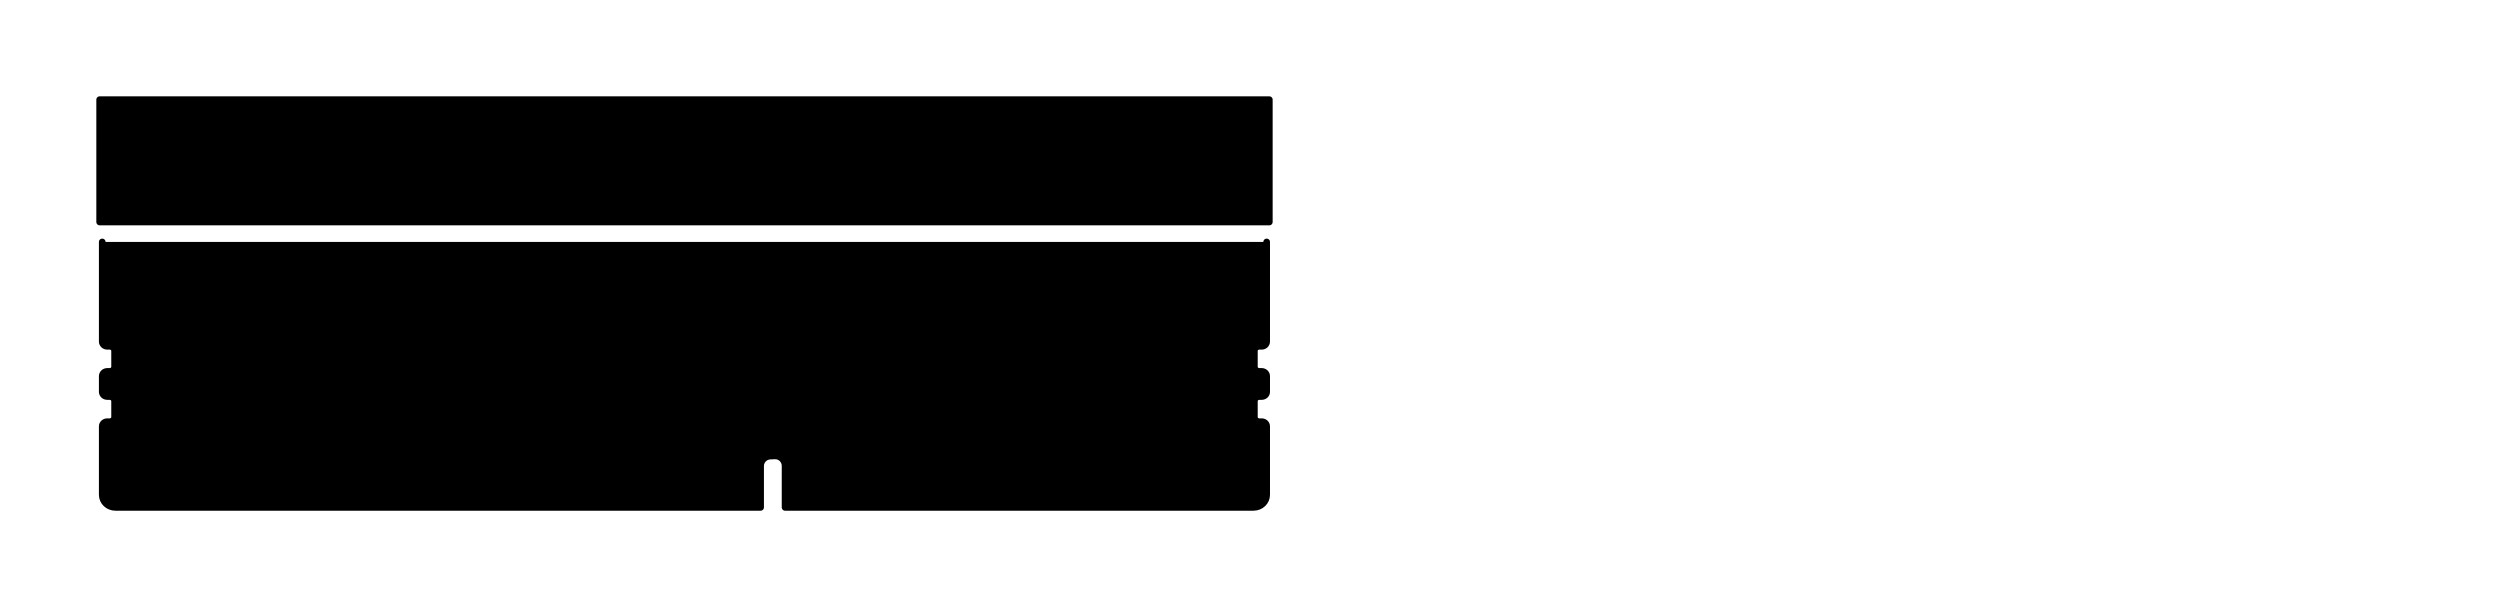
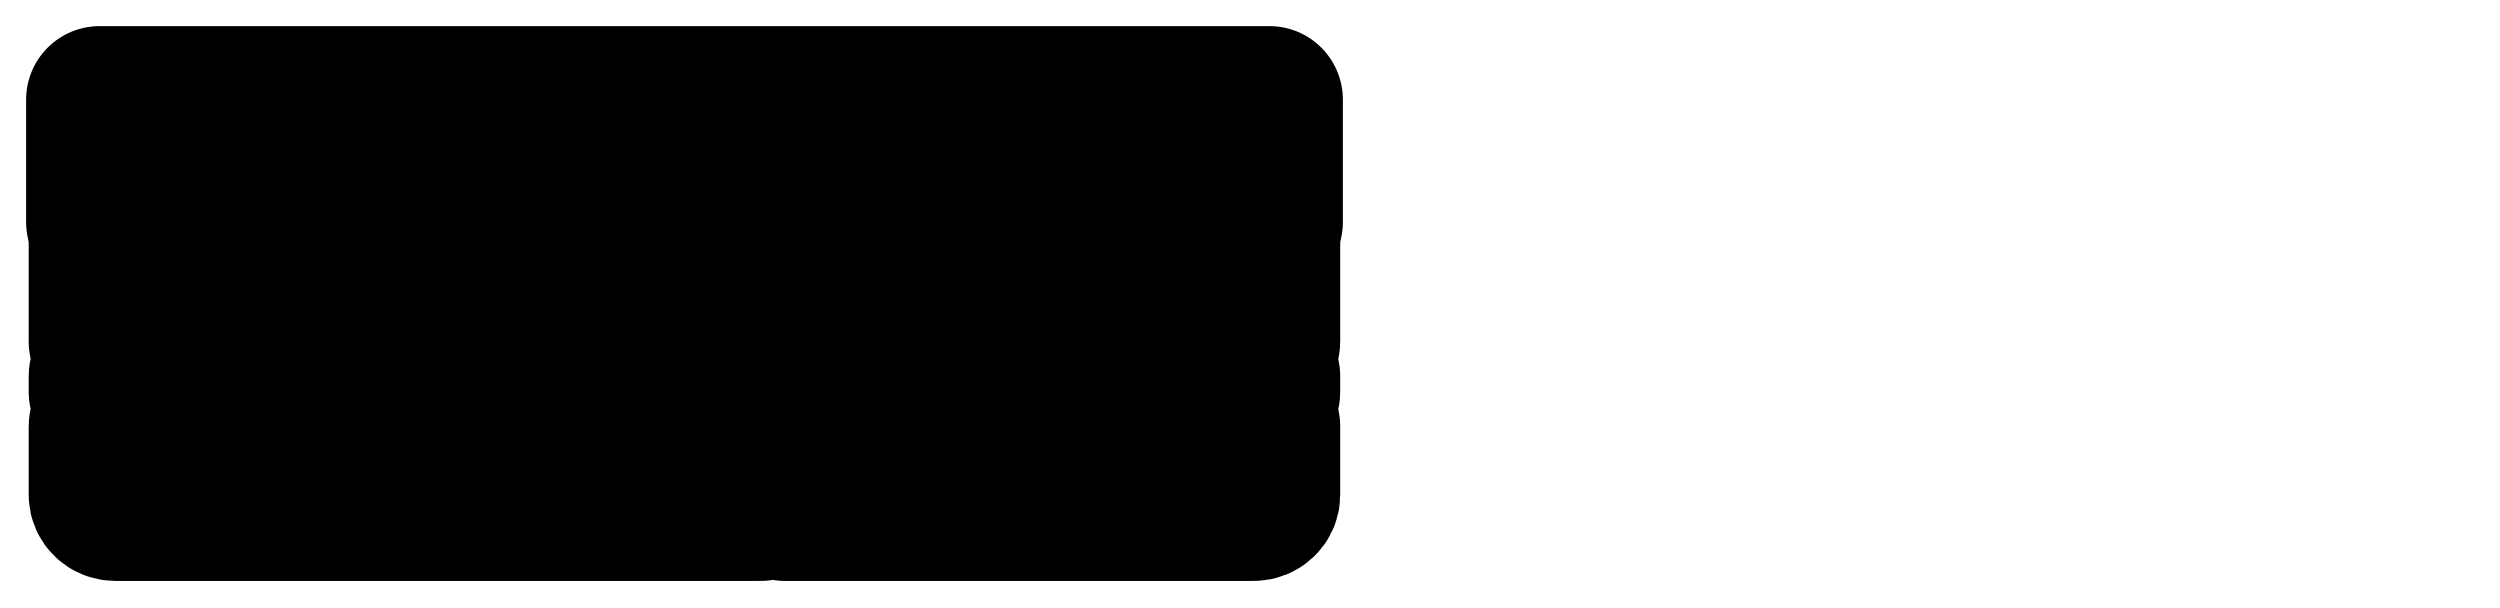
<svg xmlns="http://www.w3.org/2000/svg" viewBox="0 0 376.34 91.38">
-   <g transform="translate(-1729.13,-164.78)">
+   <g transform="translate(-1729.13,-164.78)" stroke-width="22.14">
    <g id="RAM-icon-v3">
      <path id="centre 00000023283260232989912550000016102383838830358966 " fill="currentColor" stroke="currentColor" stroke-linecap="round" stroke-linejoin="round" d="m1744.52 201.2v15c0 0.39 0.34 0.71 0.75 0.71h0.37c0.41 0 0.74 0.31 0.74 0.7v2.38c0 0.38-0.33 0.7-0.74 0.7h-0.37c-0.41 0-0.75 0.32-0.75 0.71v2.37c0 0.39 0.34 0.7 0.75 0.7h0.37c0.41 0 0.74 0.32 0.74 0.71v2.37c0 0.39-0.33 0.71-0.74 0.71h-0.37c-0.41 0-0.75 0.31-0.75 0.7v10.32c0 1.04 0.89 1.88 1.98 1.88h97.13v-6.23c0-0.8 0.64-1.46 1.44-1.49l0.68-0.03c0.85-0.04 1.56 0.64 1.56 1.5v6.25h70.52c1.09 0 1.98-0.84 1.98-1.88v-10.32c0-0.39-0.33-0.7-0.74-0.7h-0.37c-0.41 0-0.74-0.32-0.74-0.71v-2.37c0-0.39 0.33-0.71 0.74-0.71h0.37c0.41 0 0.74-0.31 0.74-0.7v-2.37c0-0.39-0.33-0.71-0.74-0.71h-0.37c-0.41 0-0.74-0.32-0.74-0.7v-2.38c0-0.39 0.33-0.7 0.74-0.7h0.37c0.41 0 0.74-0.32 0.74-0.71v-15" />
      <path id="text 00000109748117451636306800000018197067257672652733 " fill="currentColor" stroke="currentColor" stroke-linecap="round" stroke-linejoin="round" d="m1896.03 206.28h12.36m-43.93 0h25.96" />
      <path id="rgb 00000086680417916913817470000017413433391797856387 " fill="currentColor" stroke="currentColor" stroke-linecap="round" stroke-linejoin="round" d="m1744.13 198.2v-18.42h176.08v18.42zm5.81 15v16.75h164.45v-16.75z" />
      <path id="branding 00000036941197390796947570000003960680745879434395 " fill="currentColor" stroke="currentColor" stroke-linecap="round" stroke-linejoin="round" d="m1818.8 184.05h9.82v9.64m24.74-9.64h-21.19v9.64" />
    </g>
  </g>
</svg>
